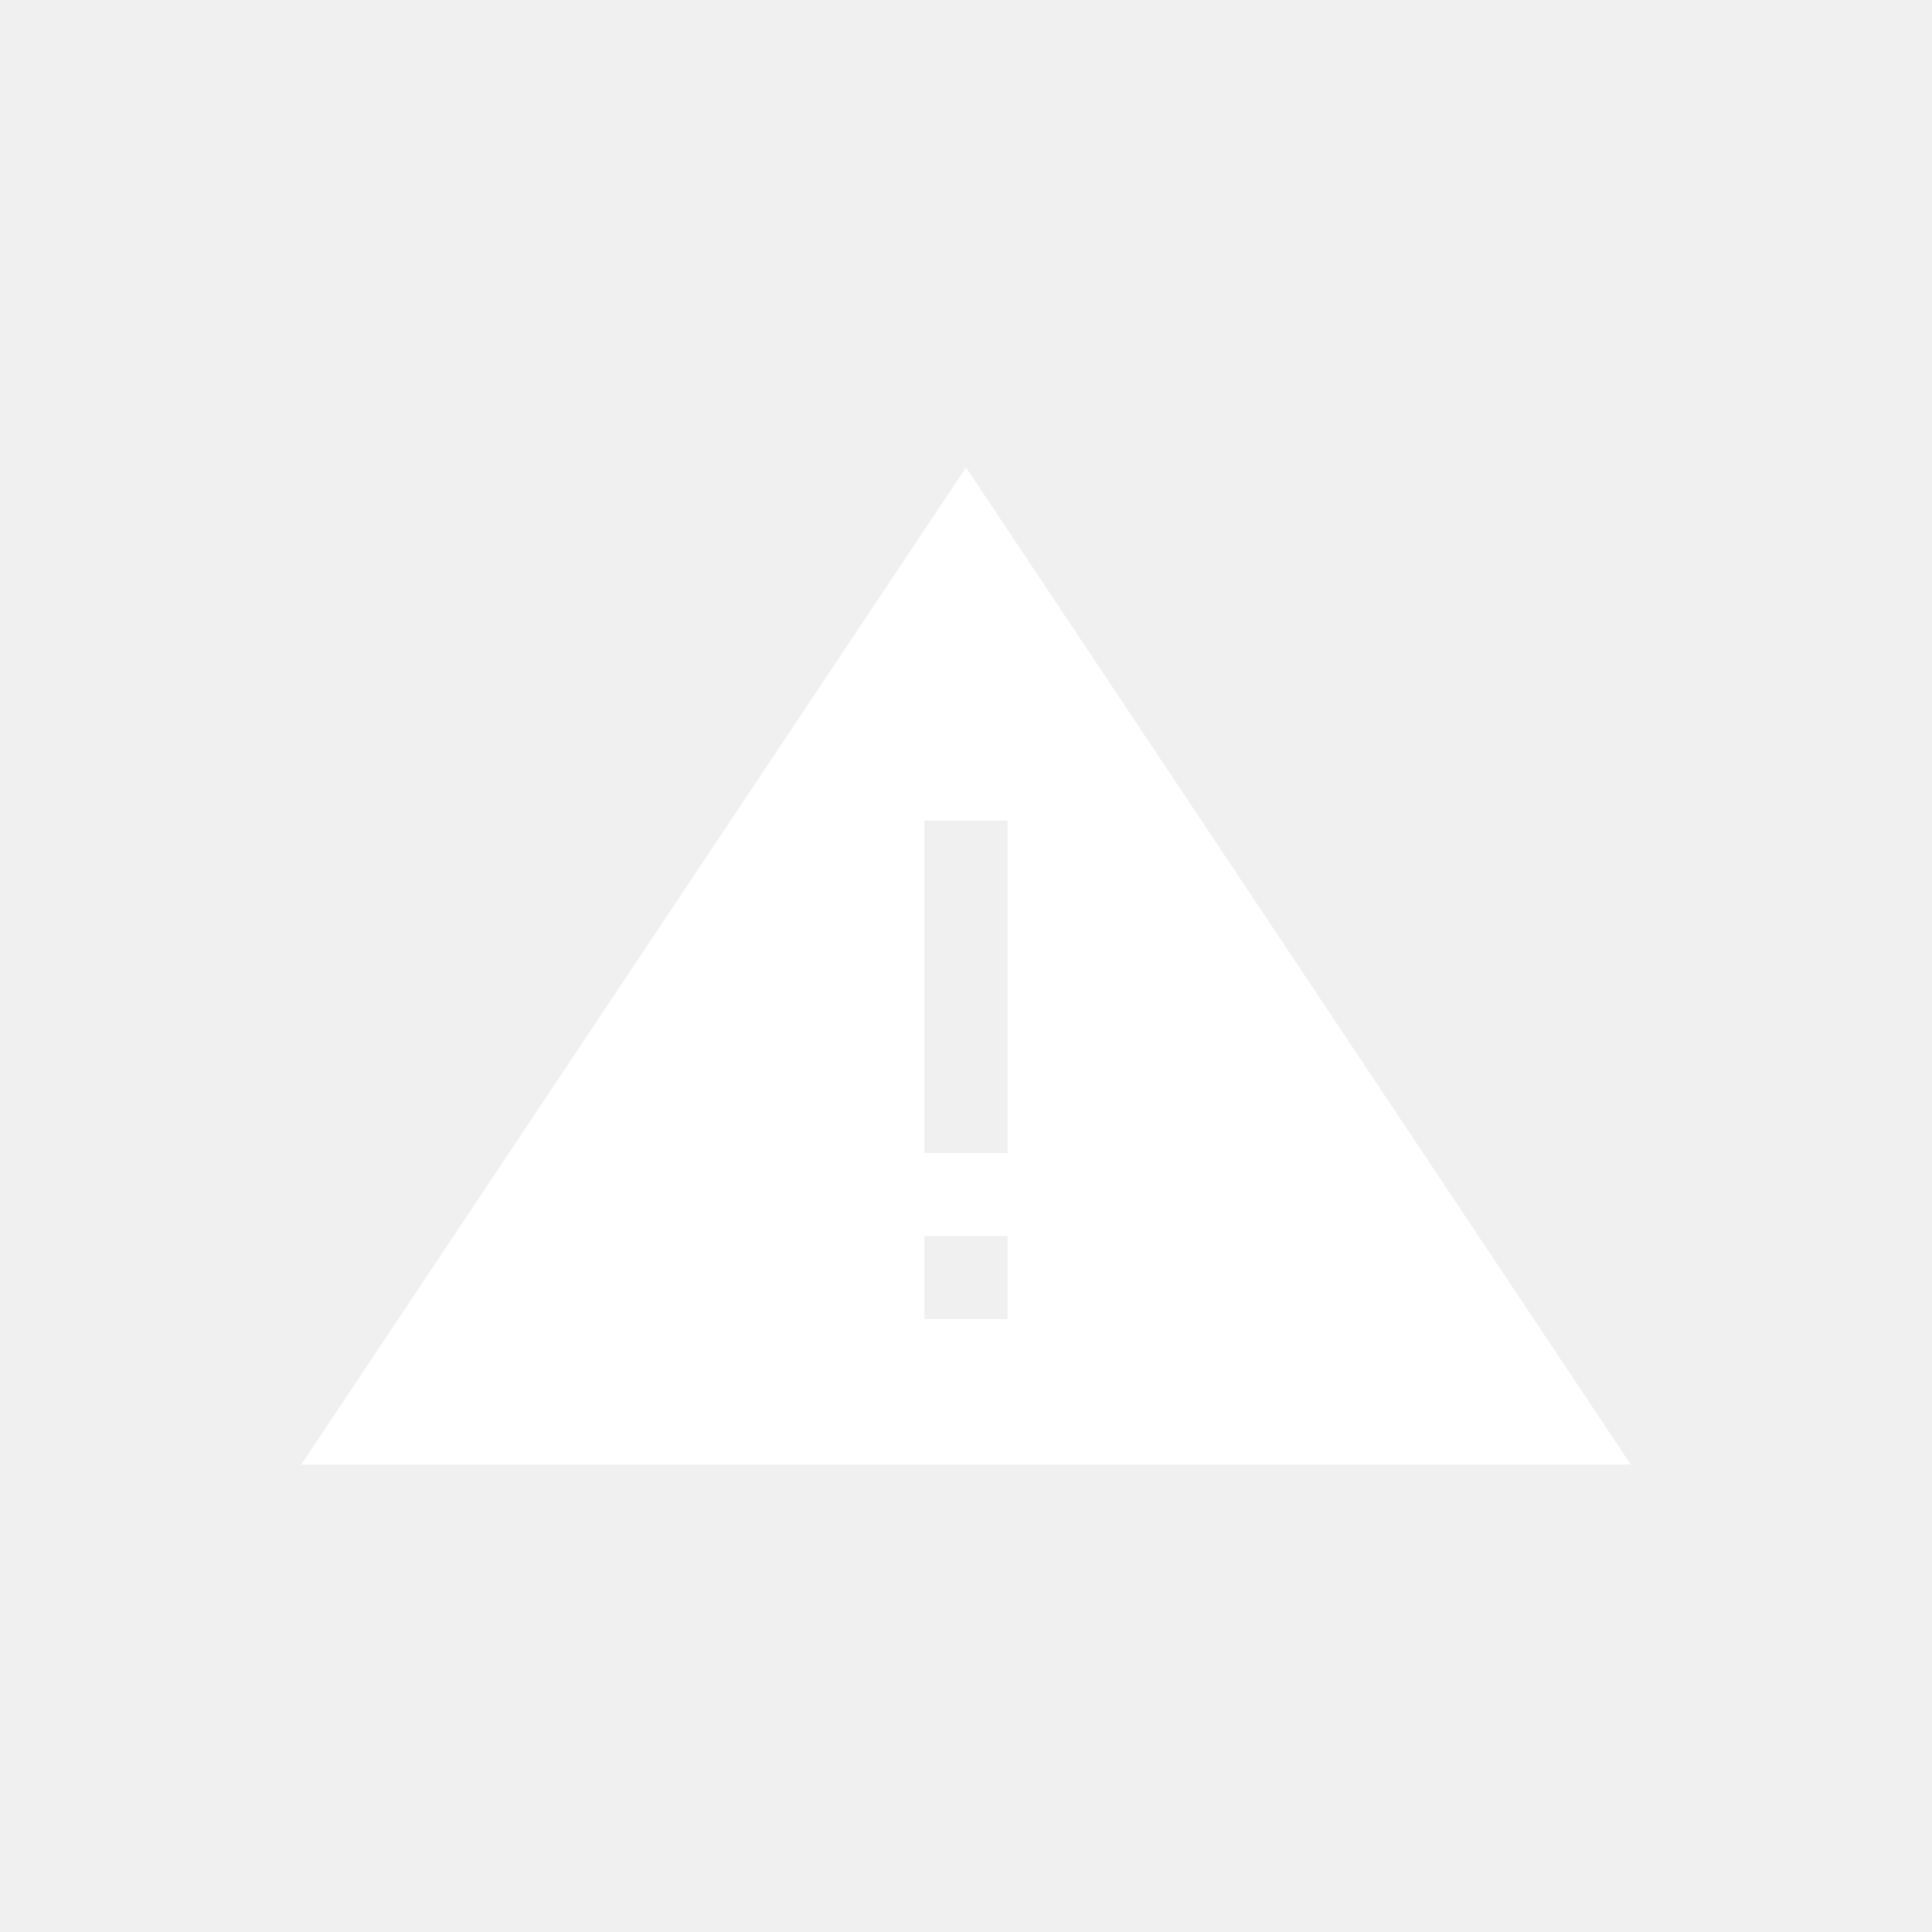
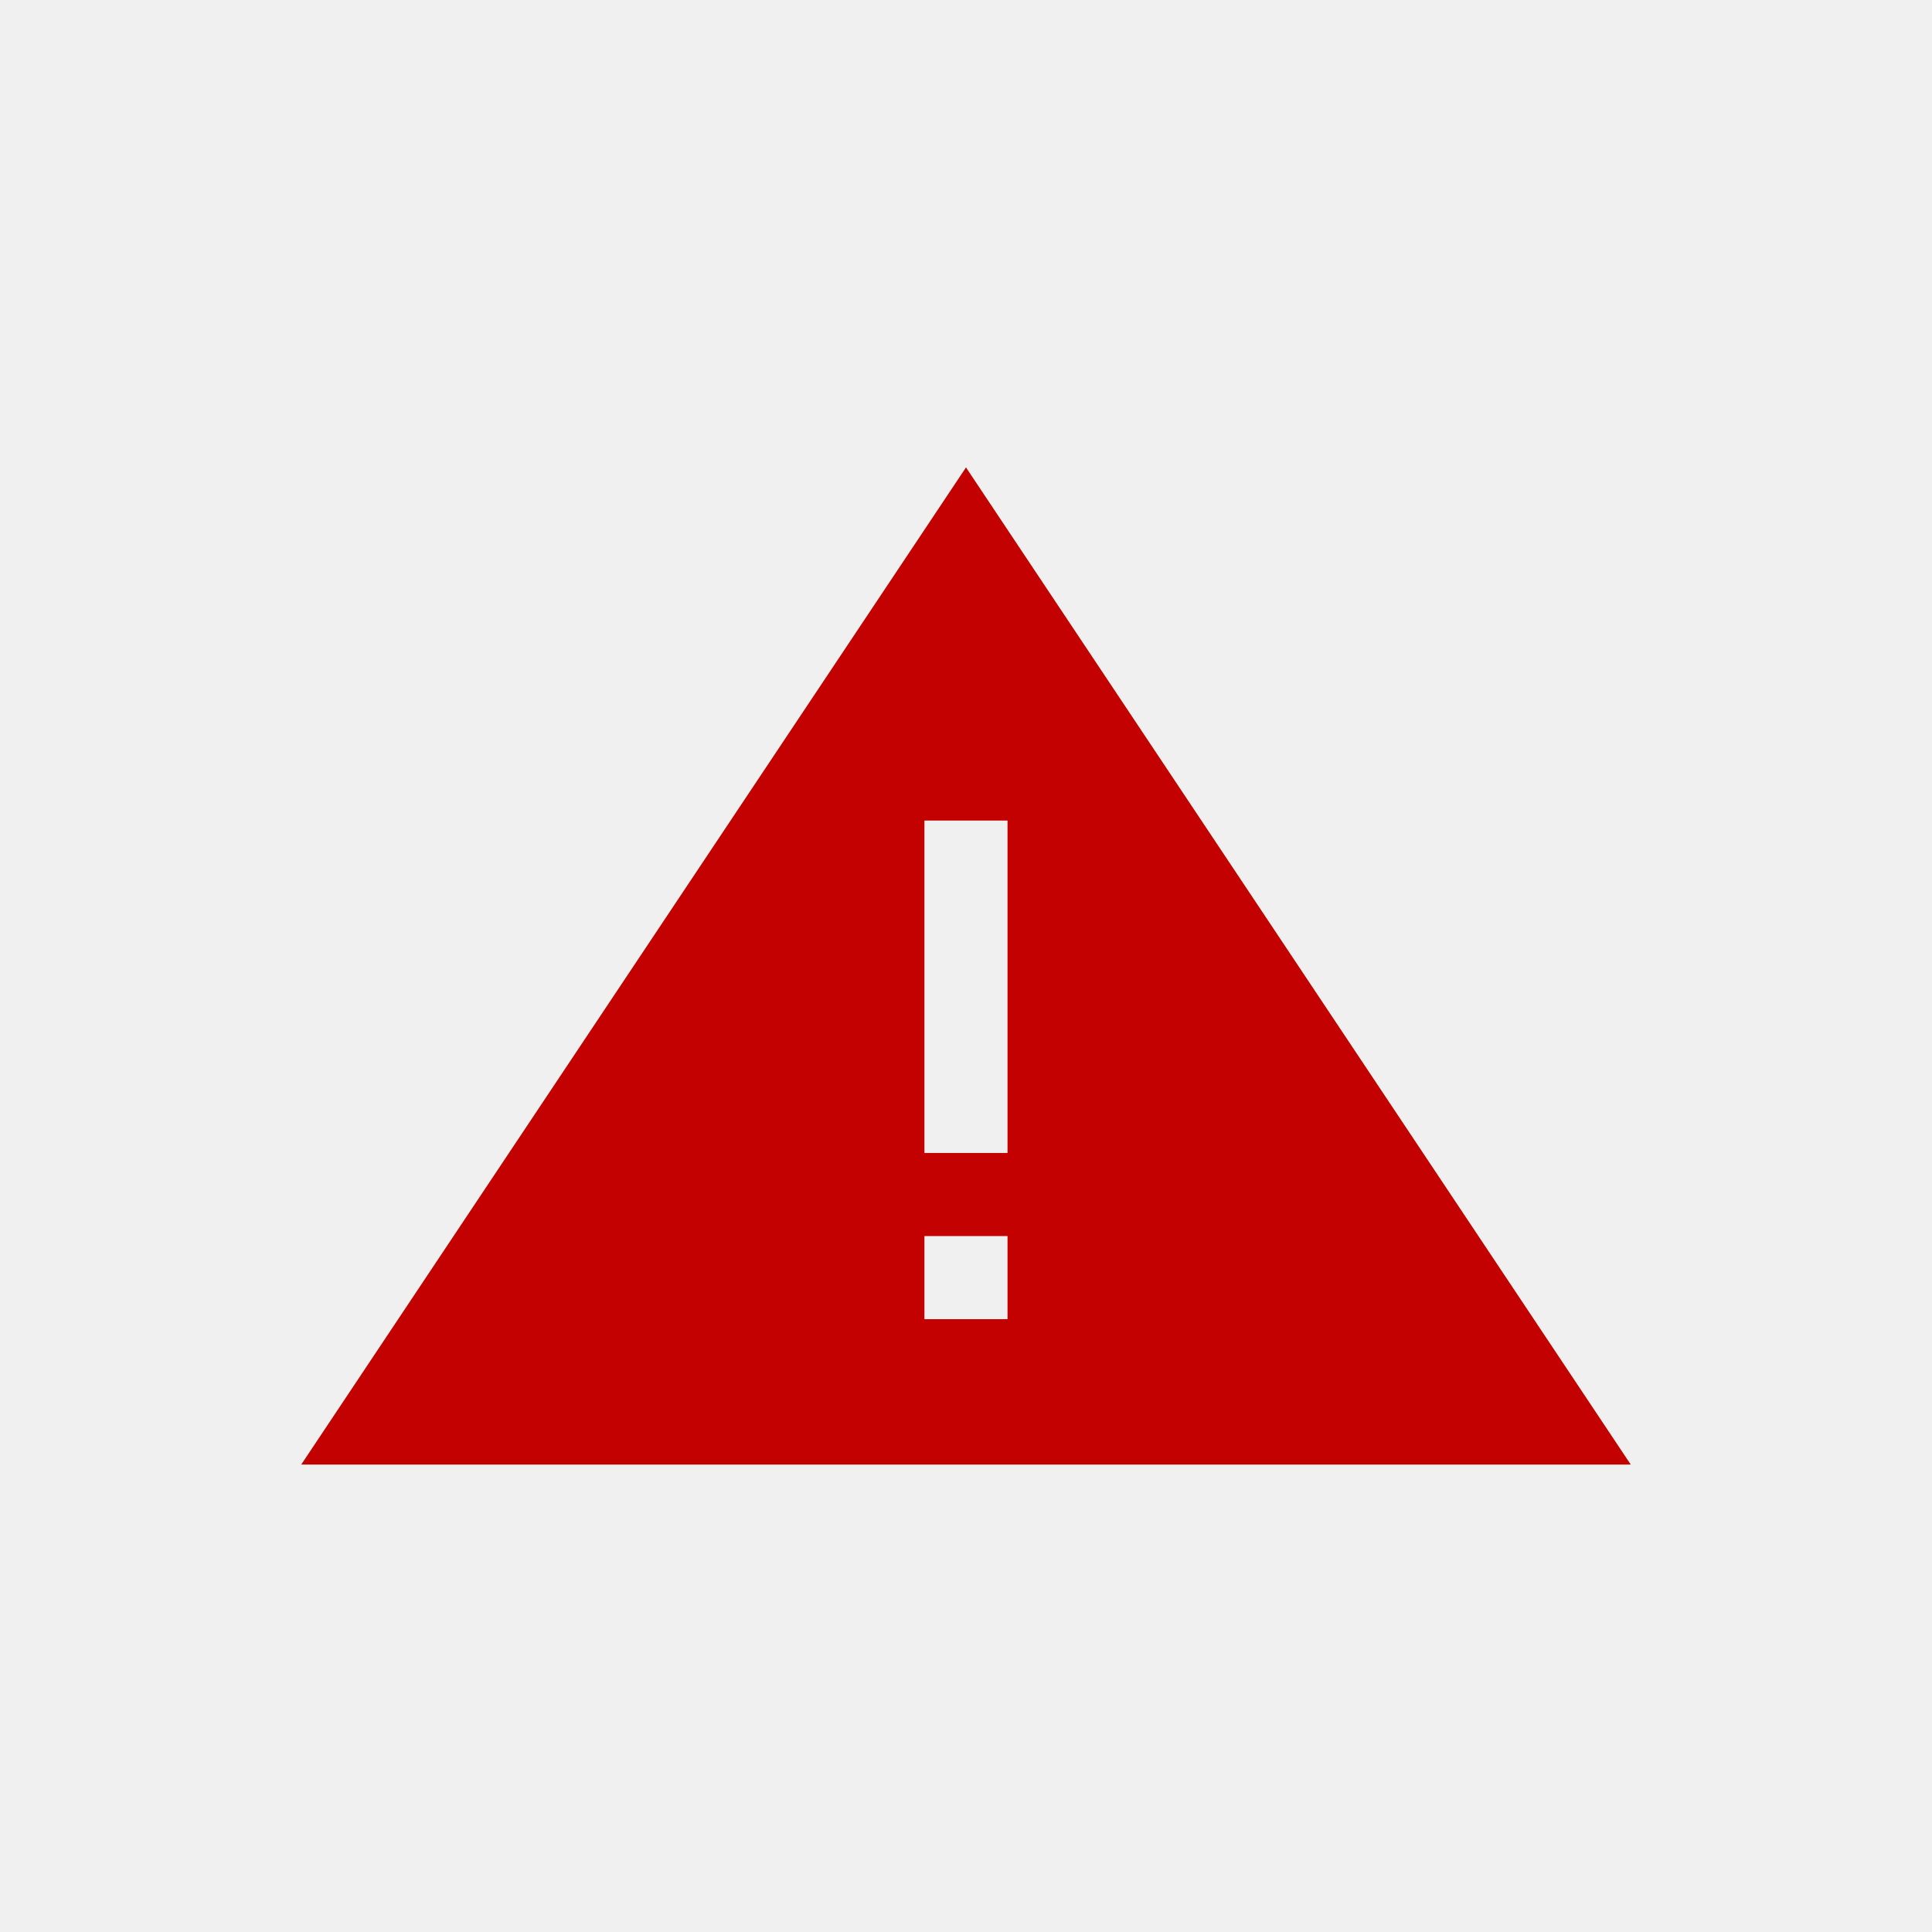
- <svg xmlns="http://www.w3.org/2000/svg" width="496" height="496" viewBox="0 0 91.863 91.863" version="1.1" id="svg8">
+ <svg xmlns="http://www.w3.org/2000/svg" id="svg8" version="1.1" viewBox="0 0 91.863 91.863" height="496" width="496">
  <defs id="defs2" />
-   <path id="path2029" d="m 45.931,22.225 -31.609,47.413 h 63.218 z m -1.976,16.792 h 3.951 v 15.805 h -3.951 z m 0,19.755 h 3.951 v 3.951 h -3.951 z" style="opacity:1;fill:#ffffff;fill-opacity:1;fill-rule:evenodd;stroke:none;stroke-width:4.213;stroke-linecap:butt;stroke-linejoin:round;stroke-miterlimit:4;stroke-dasharray:none;stroke-dashoffset:0;stroke-opacity:0.125;paint-order:markers stroke fill" />
+   <path style="opacity:1;fill:#c40101;fill-opacity:1;fill-rule:evenodd;stroke:none;stroke-width:4.213;stroke-linecap:butt;stroke-linejoin:round;stroke-miterlimit:4;stroke-dasharray:none;stroke-dashoffset:0;stroke-opacity:0.125;paint-order:markers stroke fill" d="m 45.931,22.225 -31.609,47.413 h 63.218 z m -1.976,16.792 h 3.951 v 15.805 h -3.951 z m 0,19.755 h 3.951 v 3.951 h -3.951 z" id="path2029" />
</svg>
